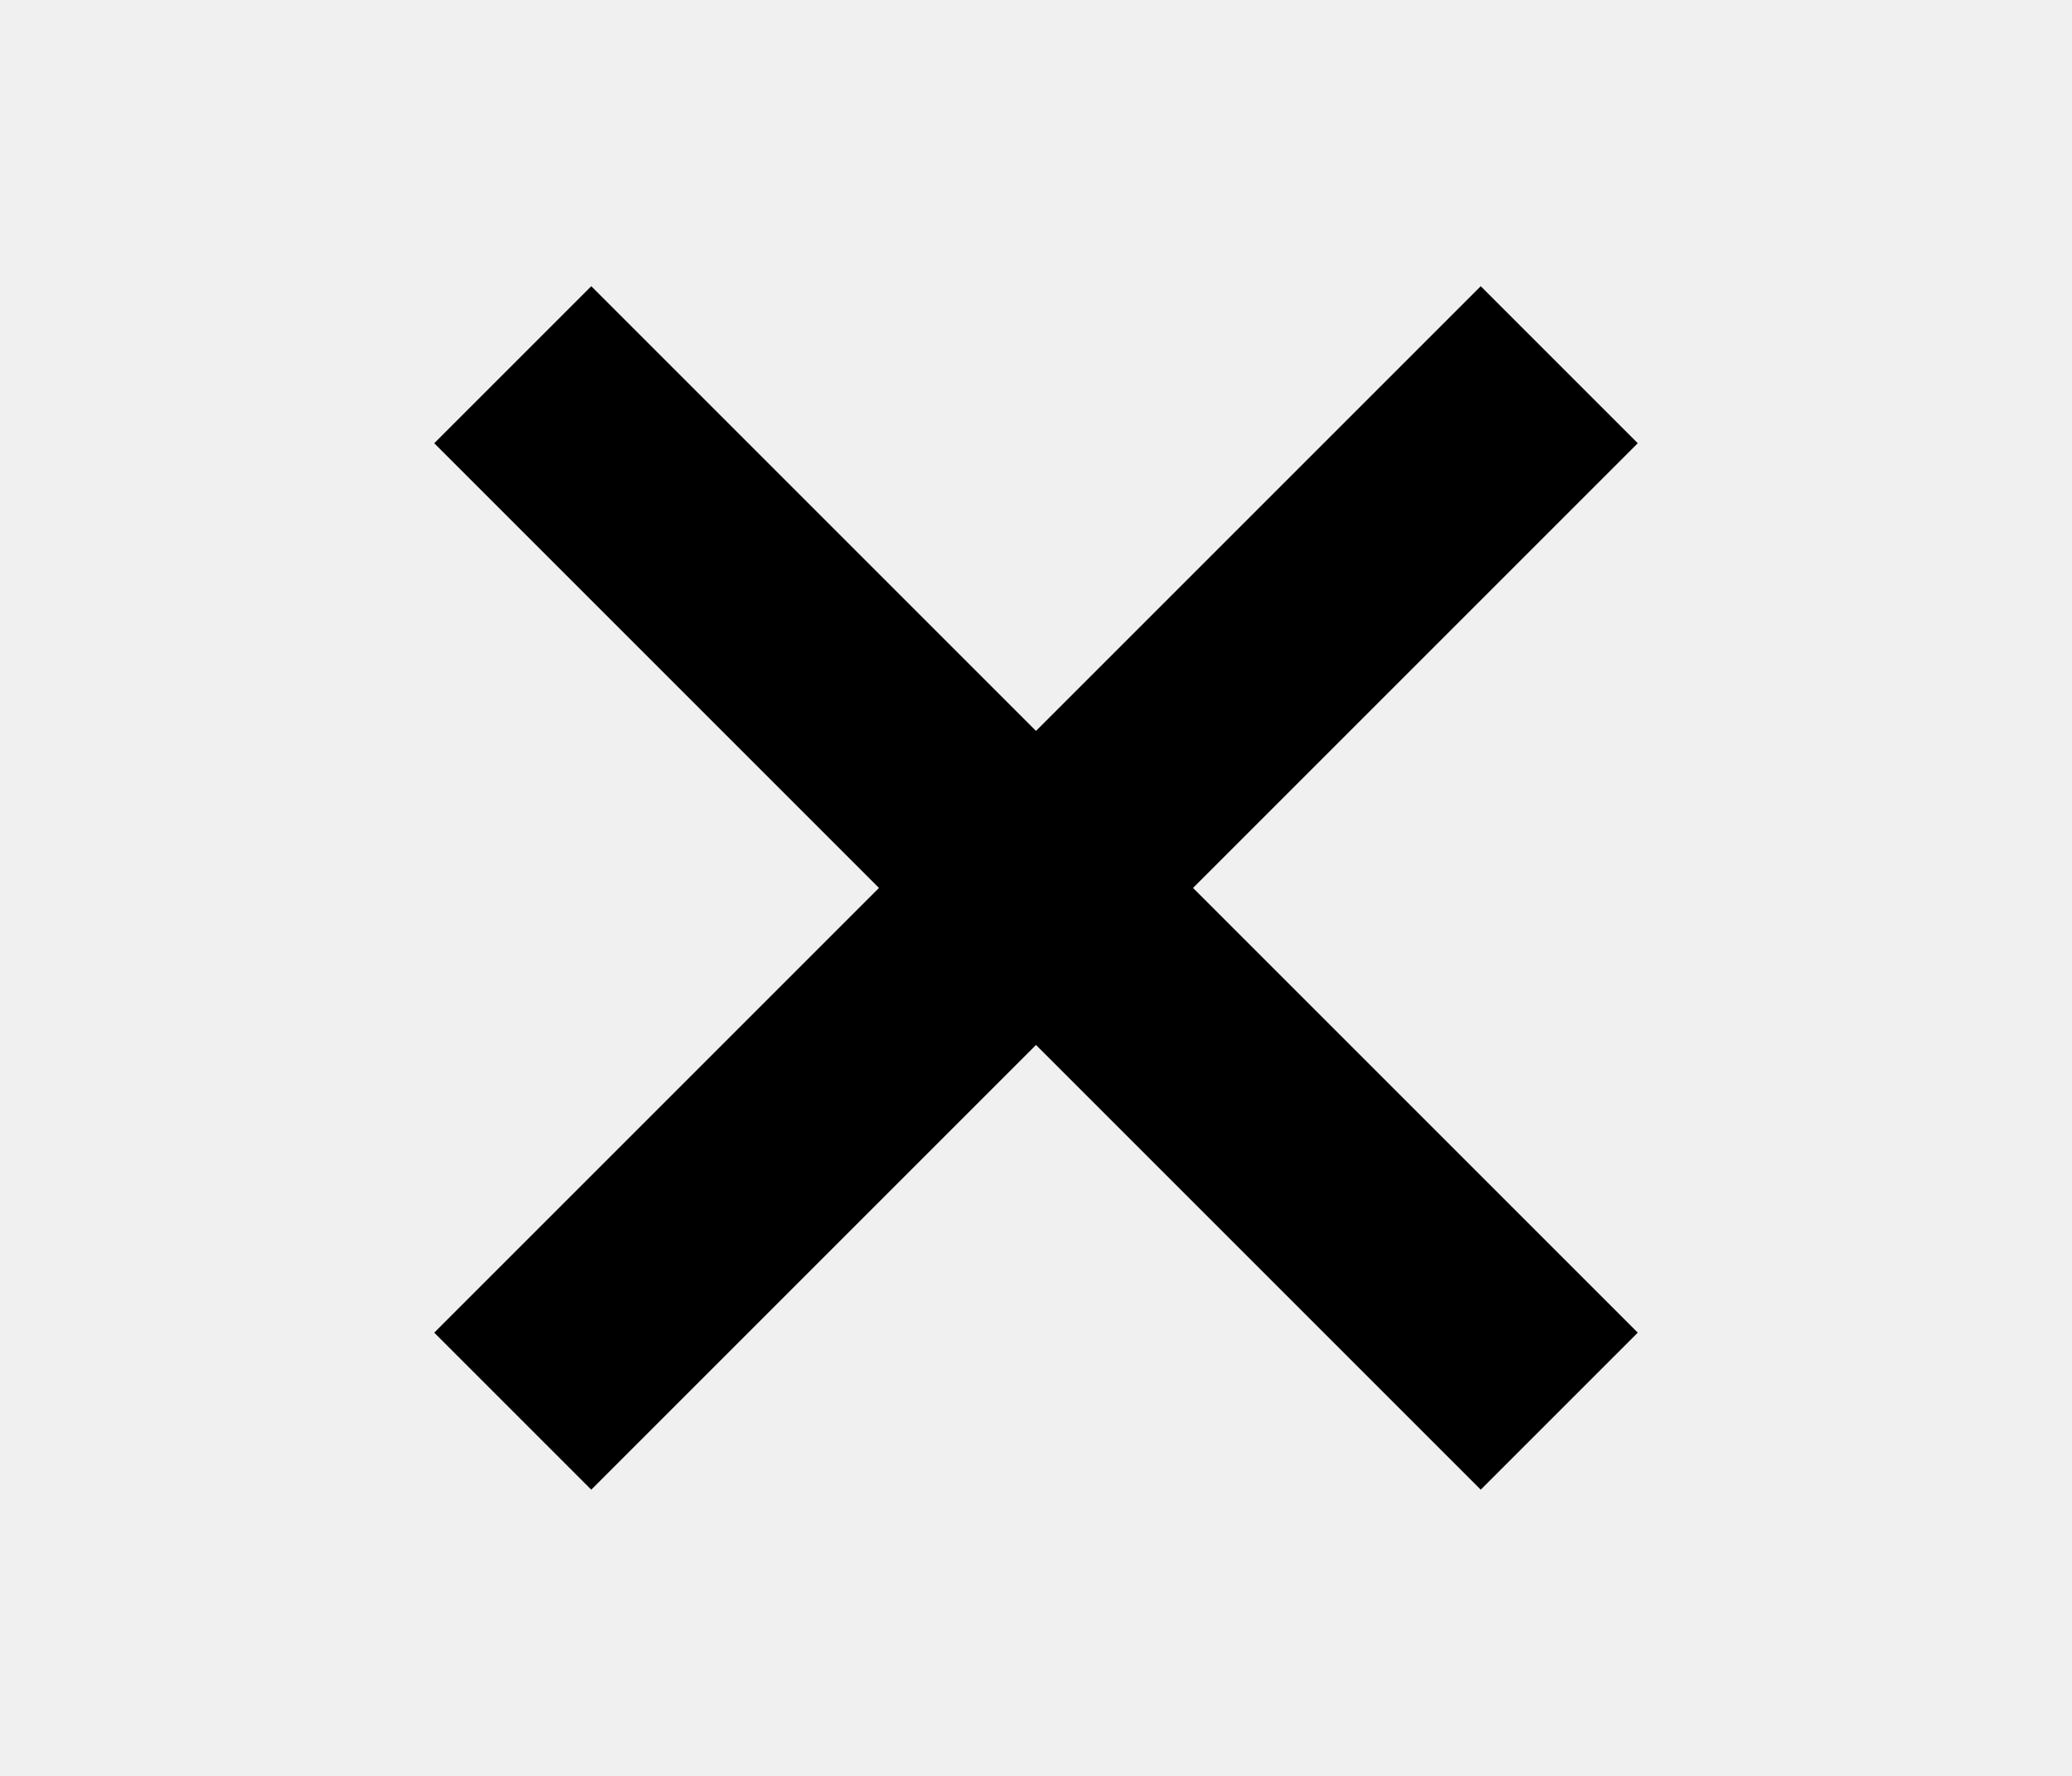
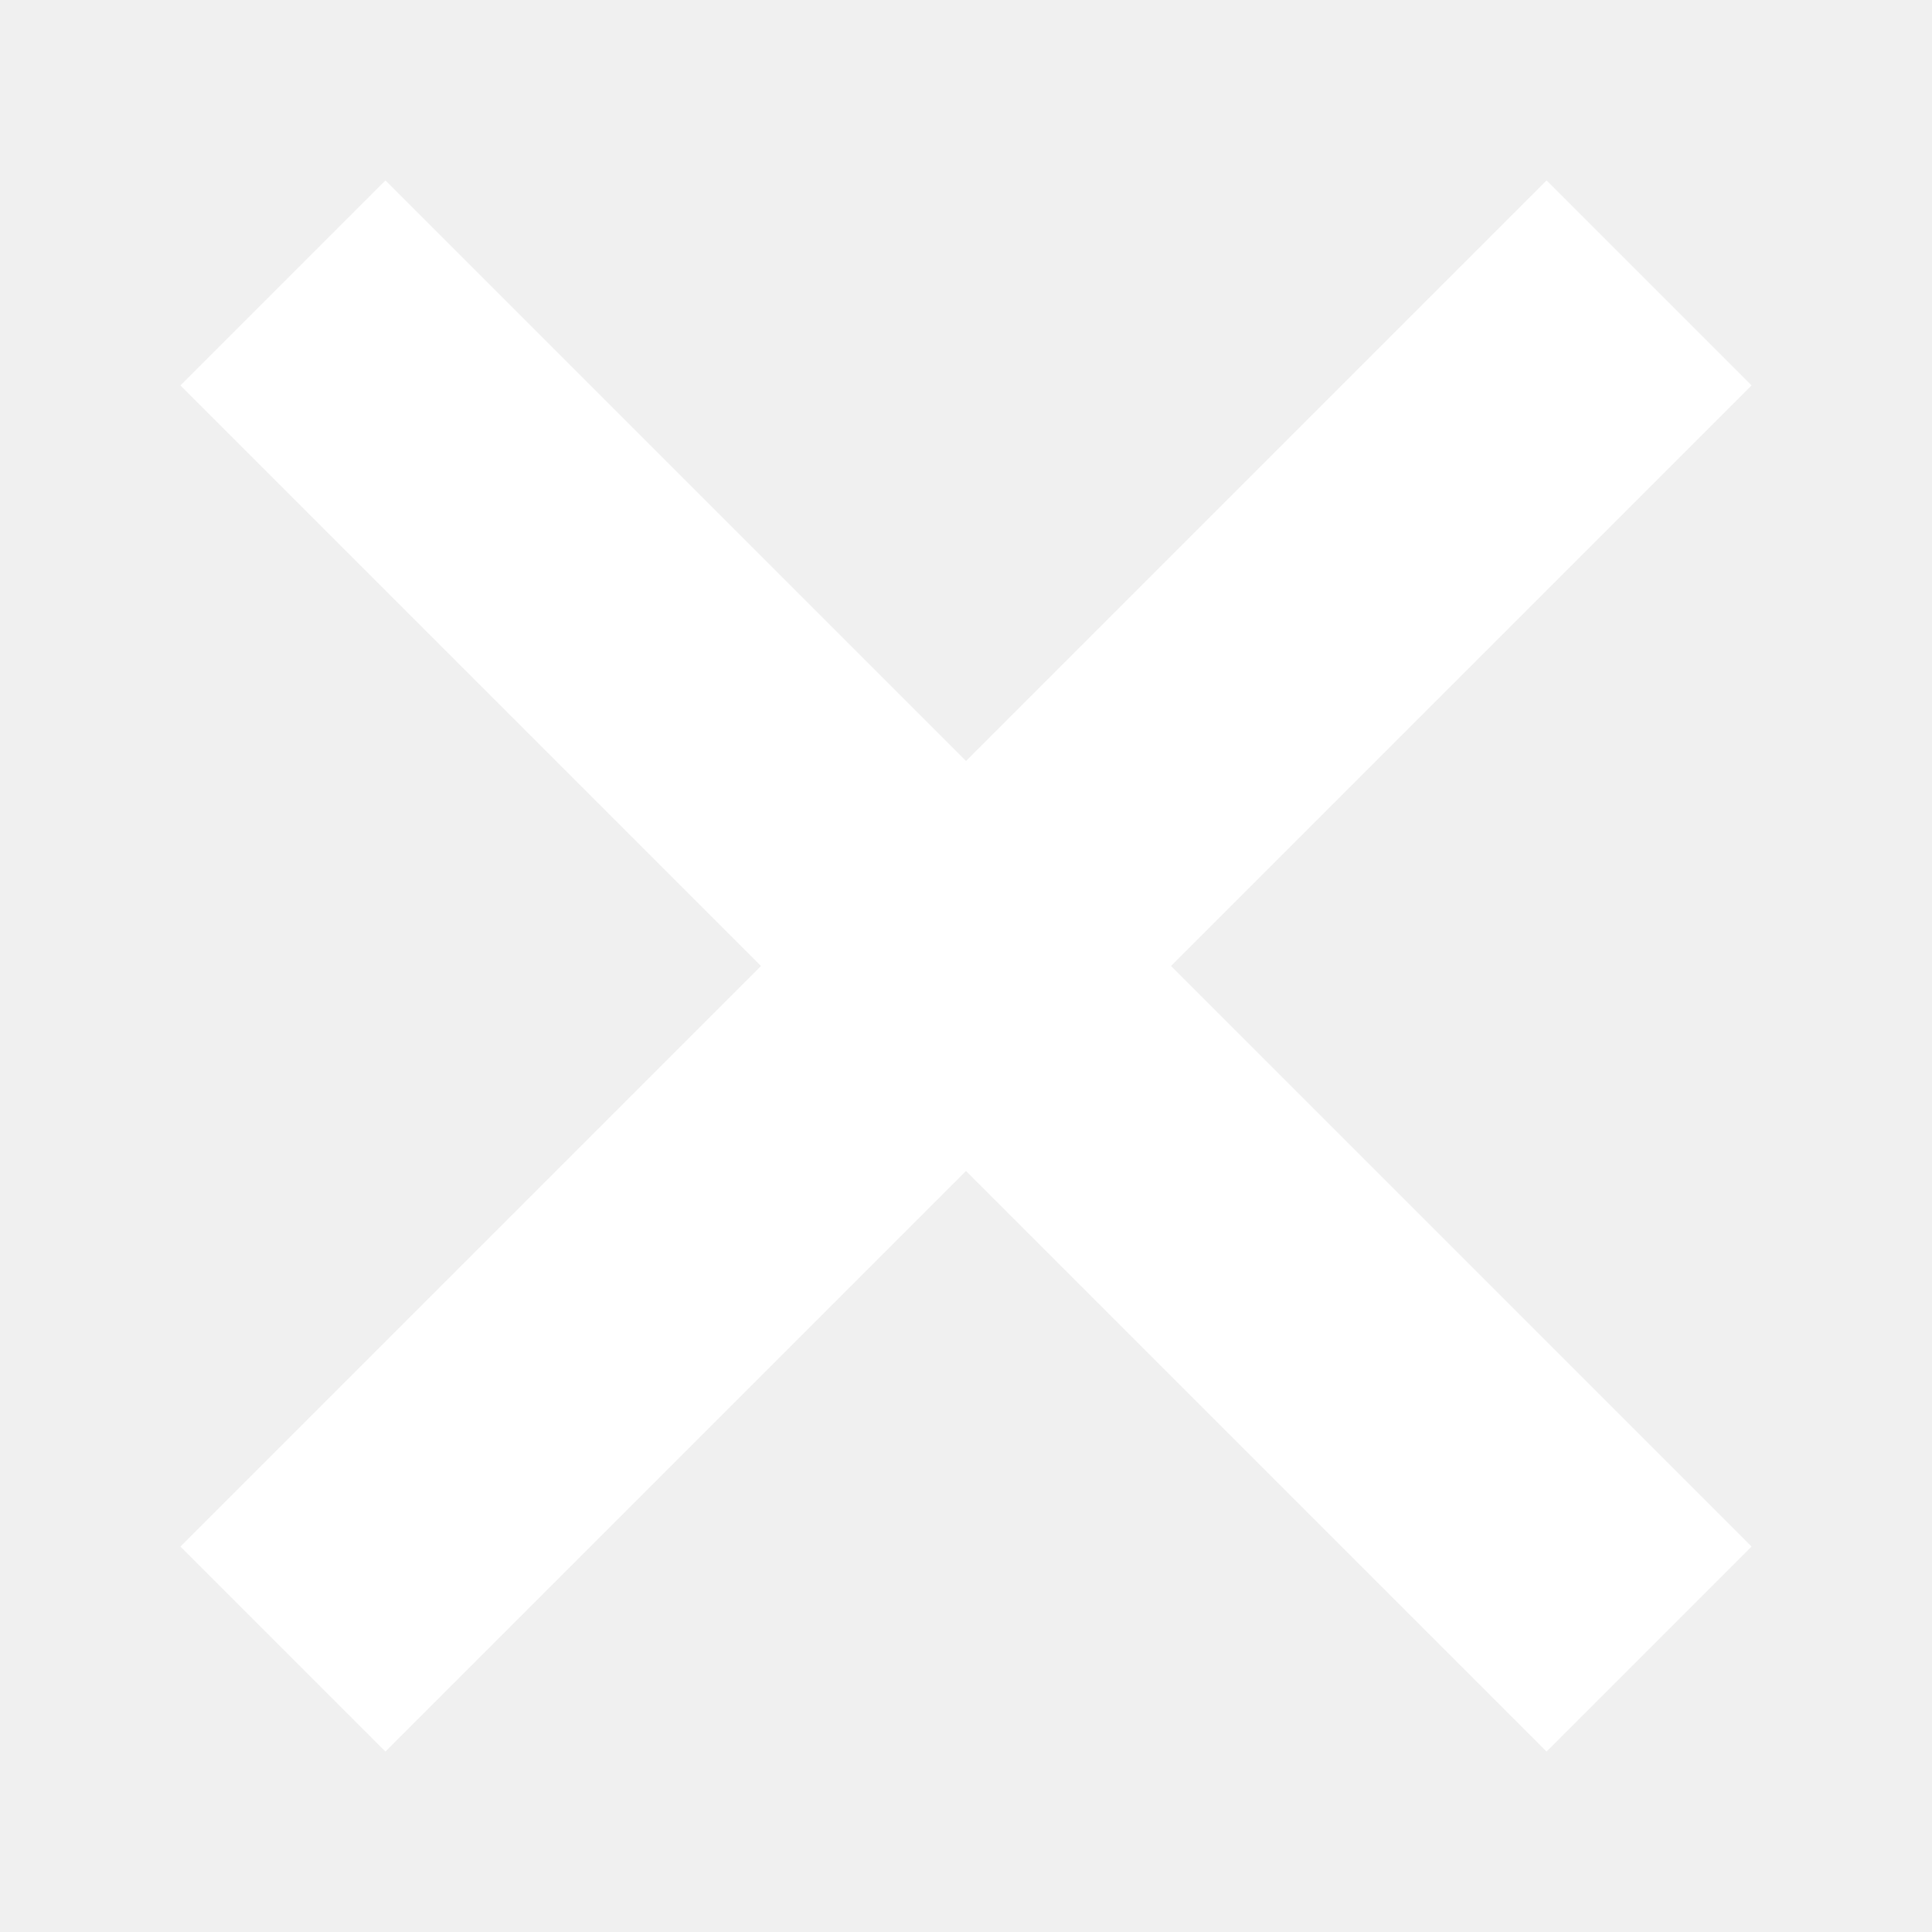
- <svg xmlns="http://www.w3.org/2000/svg" width="14" height="12" viewBox="0 0 14 12" fill="none">
-   <path fill-rule="evenodd" clip-rule="evenodd" d="M7 7.061L10.005 10.066L11.066 9.005L8.061 6L11.066 2.995L10.005 1.934L7 4.939L3.995 1.934L2.934 2.995L5.939 6L2.934 9.005L3.995 10.066L7 7.061Z" fill="black" />
+ <svg xmlns="http://www.w3.org/2000/svg" width="10" height="10" viewBox="0 0 10 10" fill="none">
+   <path fill-rule="evenodd" clip-rule="evenodd" d="M5 6.061L8.005 9.066L9.066 8.005L6.061 5L9.066 1.995L8.005 0.934L5 3.939L1.995 0.934L0.934 1.995L3.939 5L0.934 8.005L1.995 9.066L5 6.061Z" fill="white" />
</svg>
